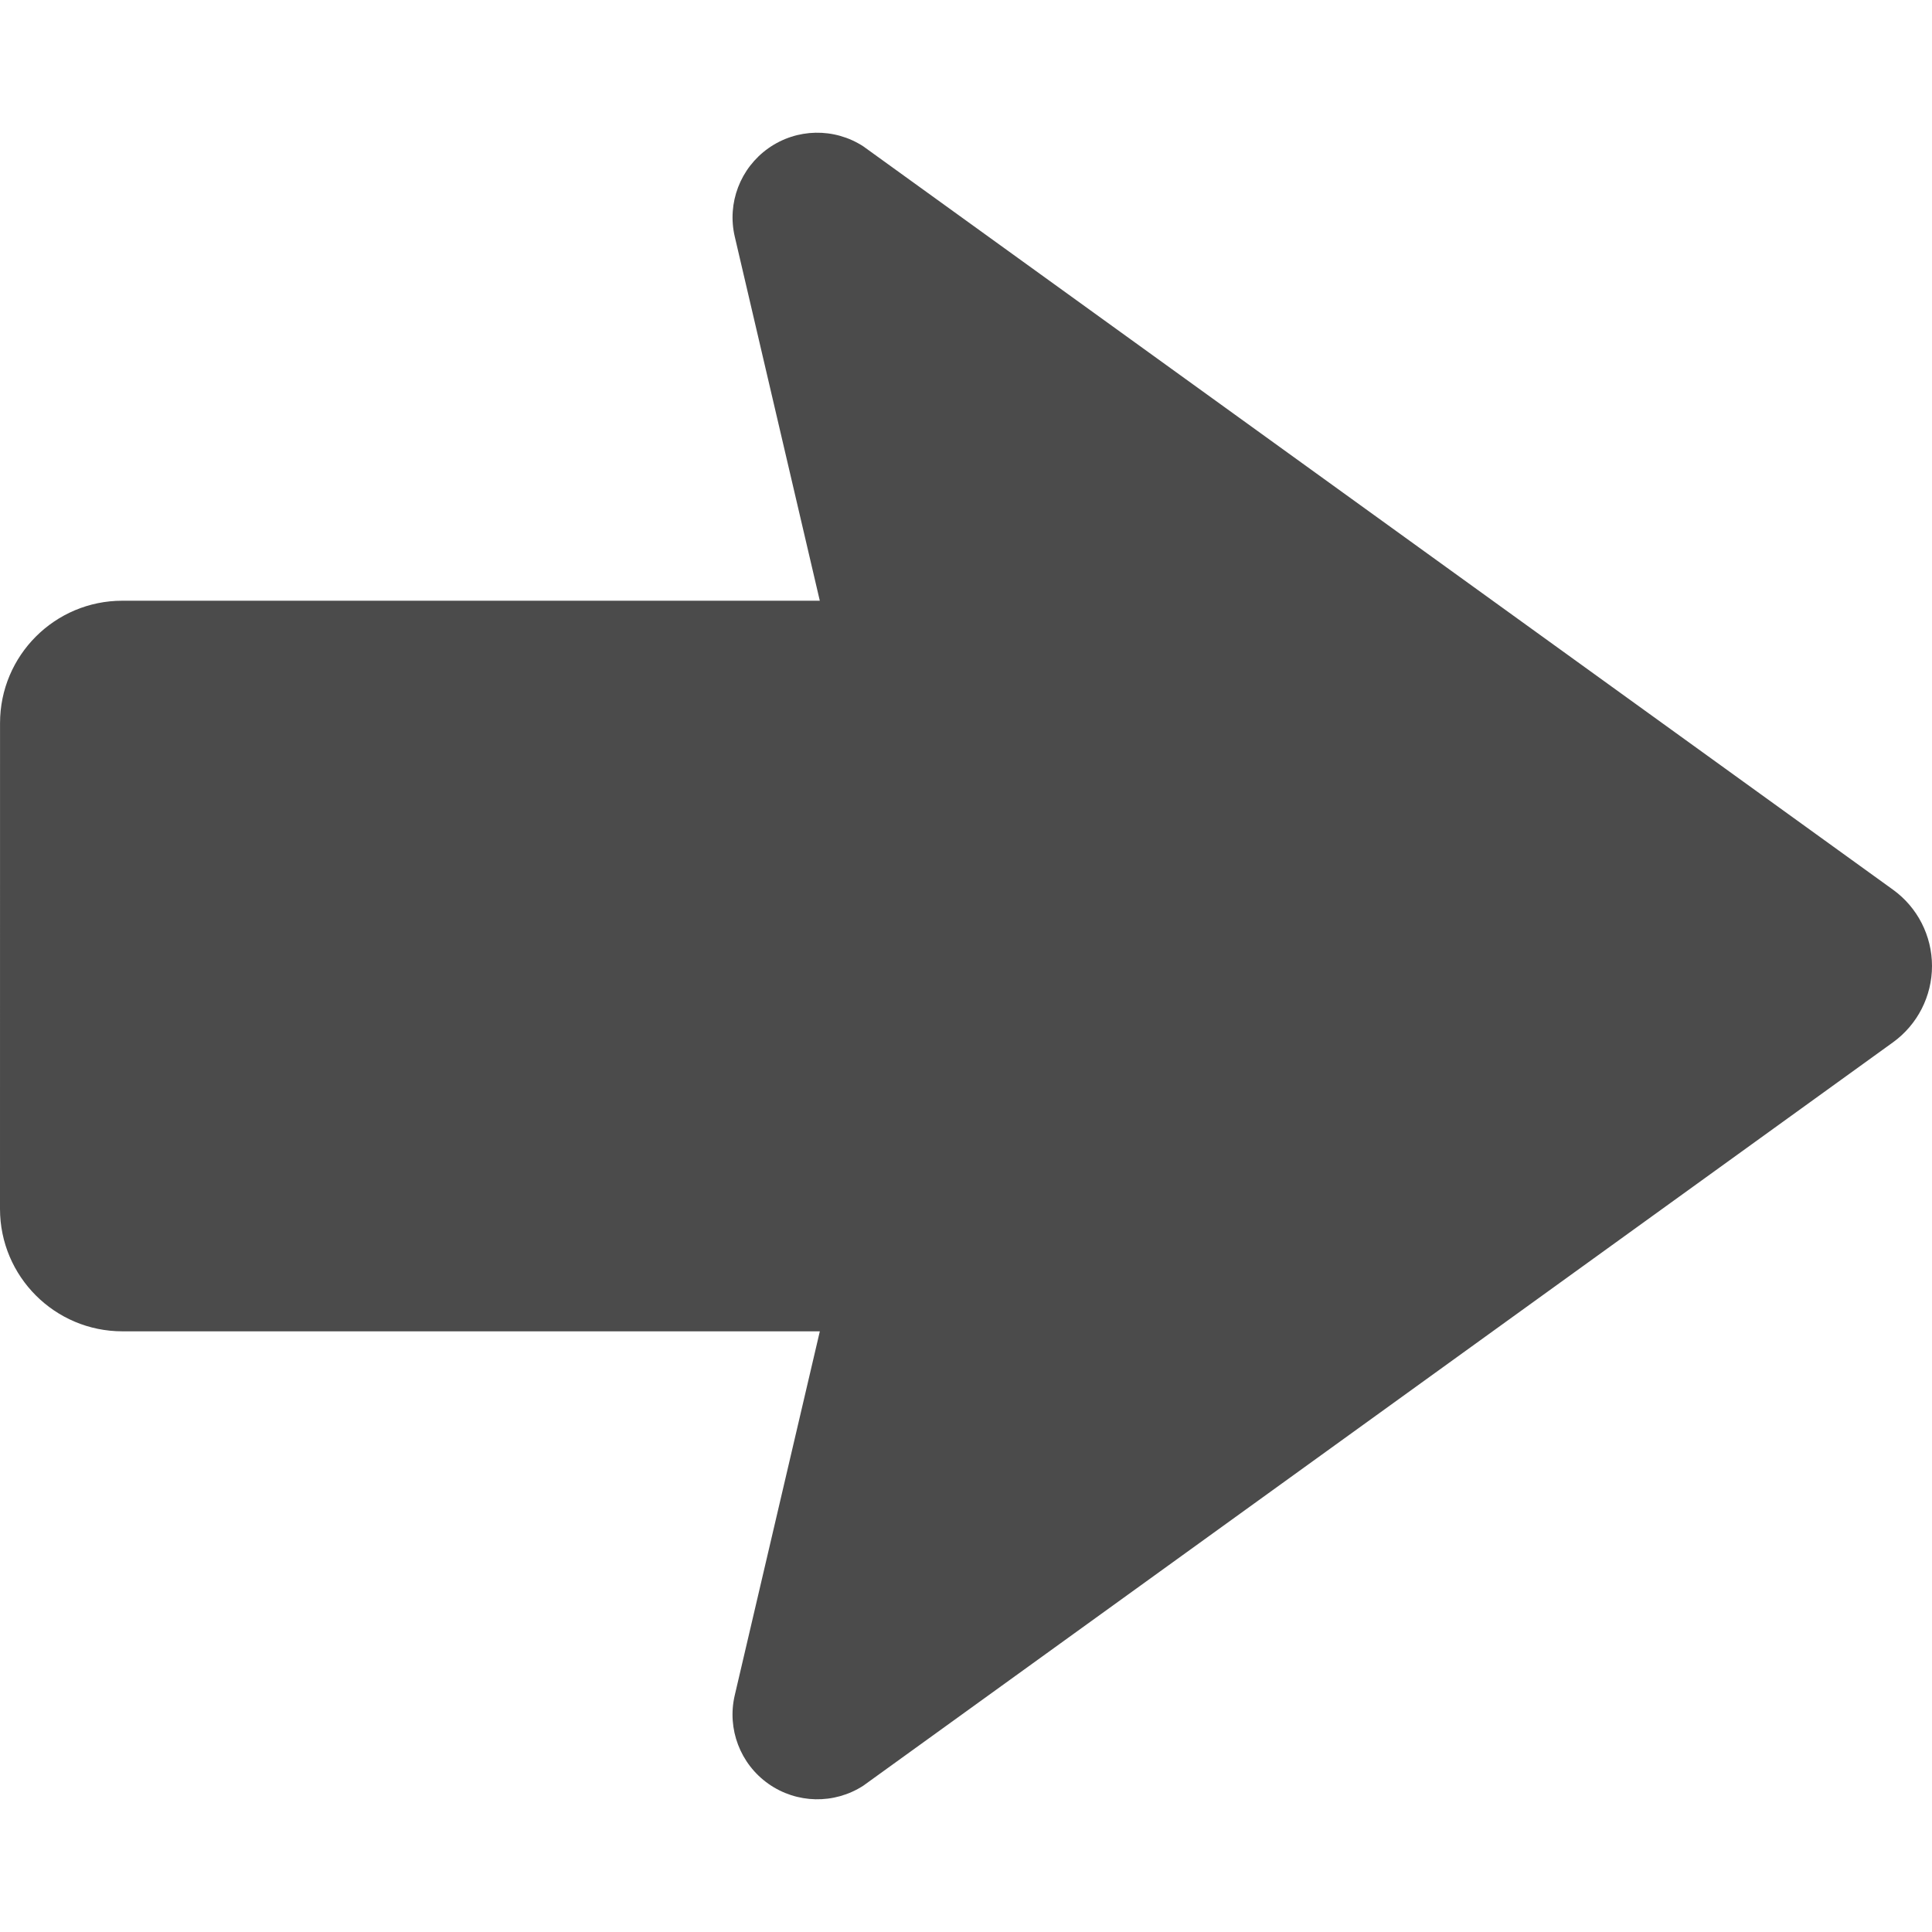
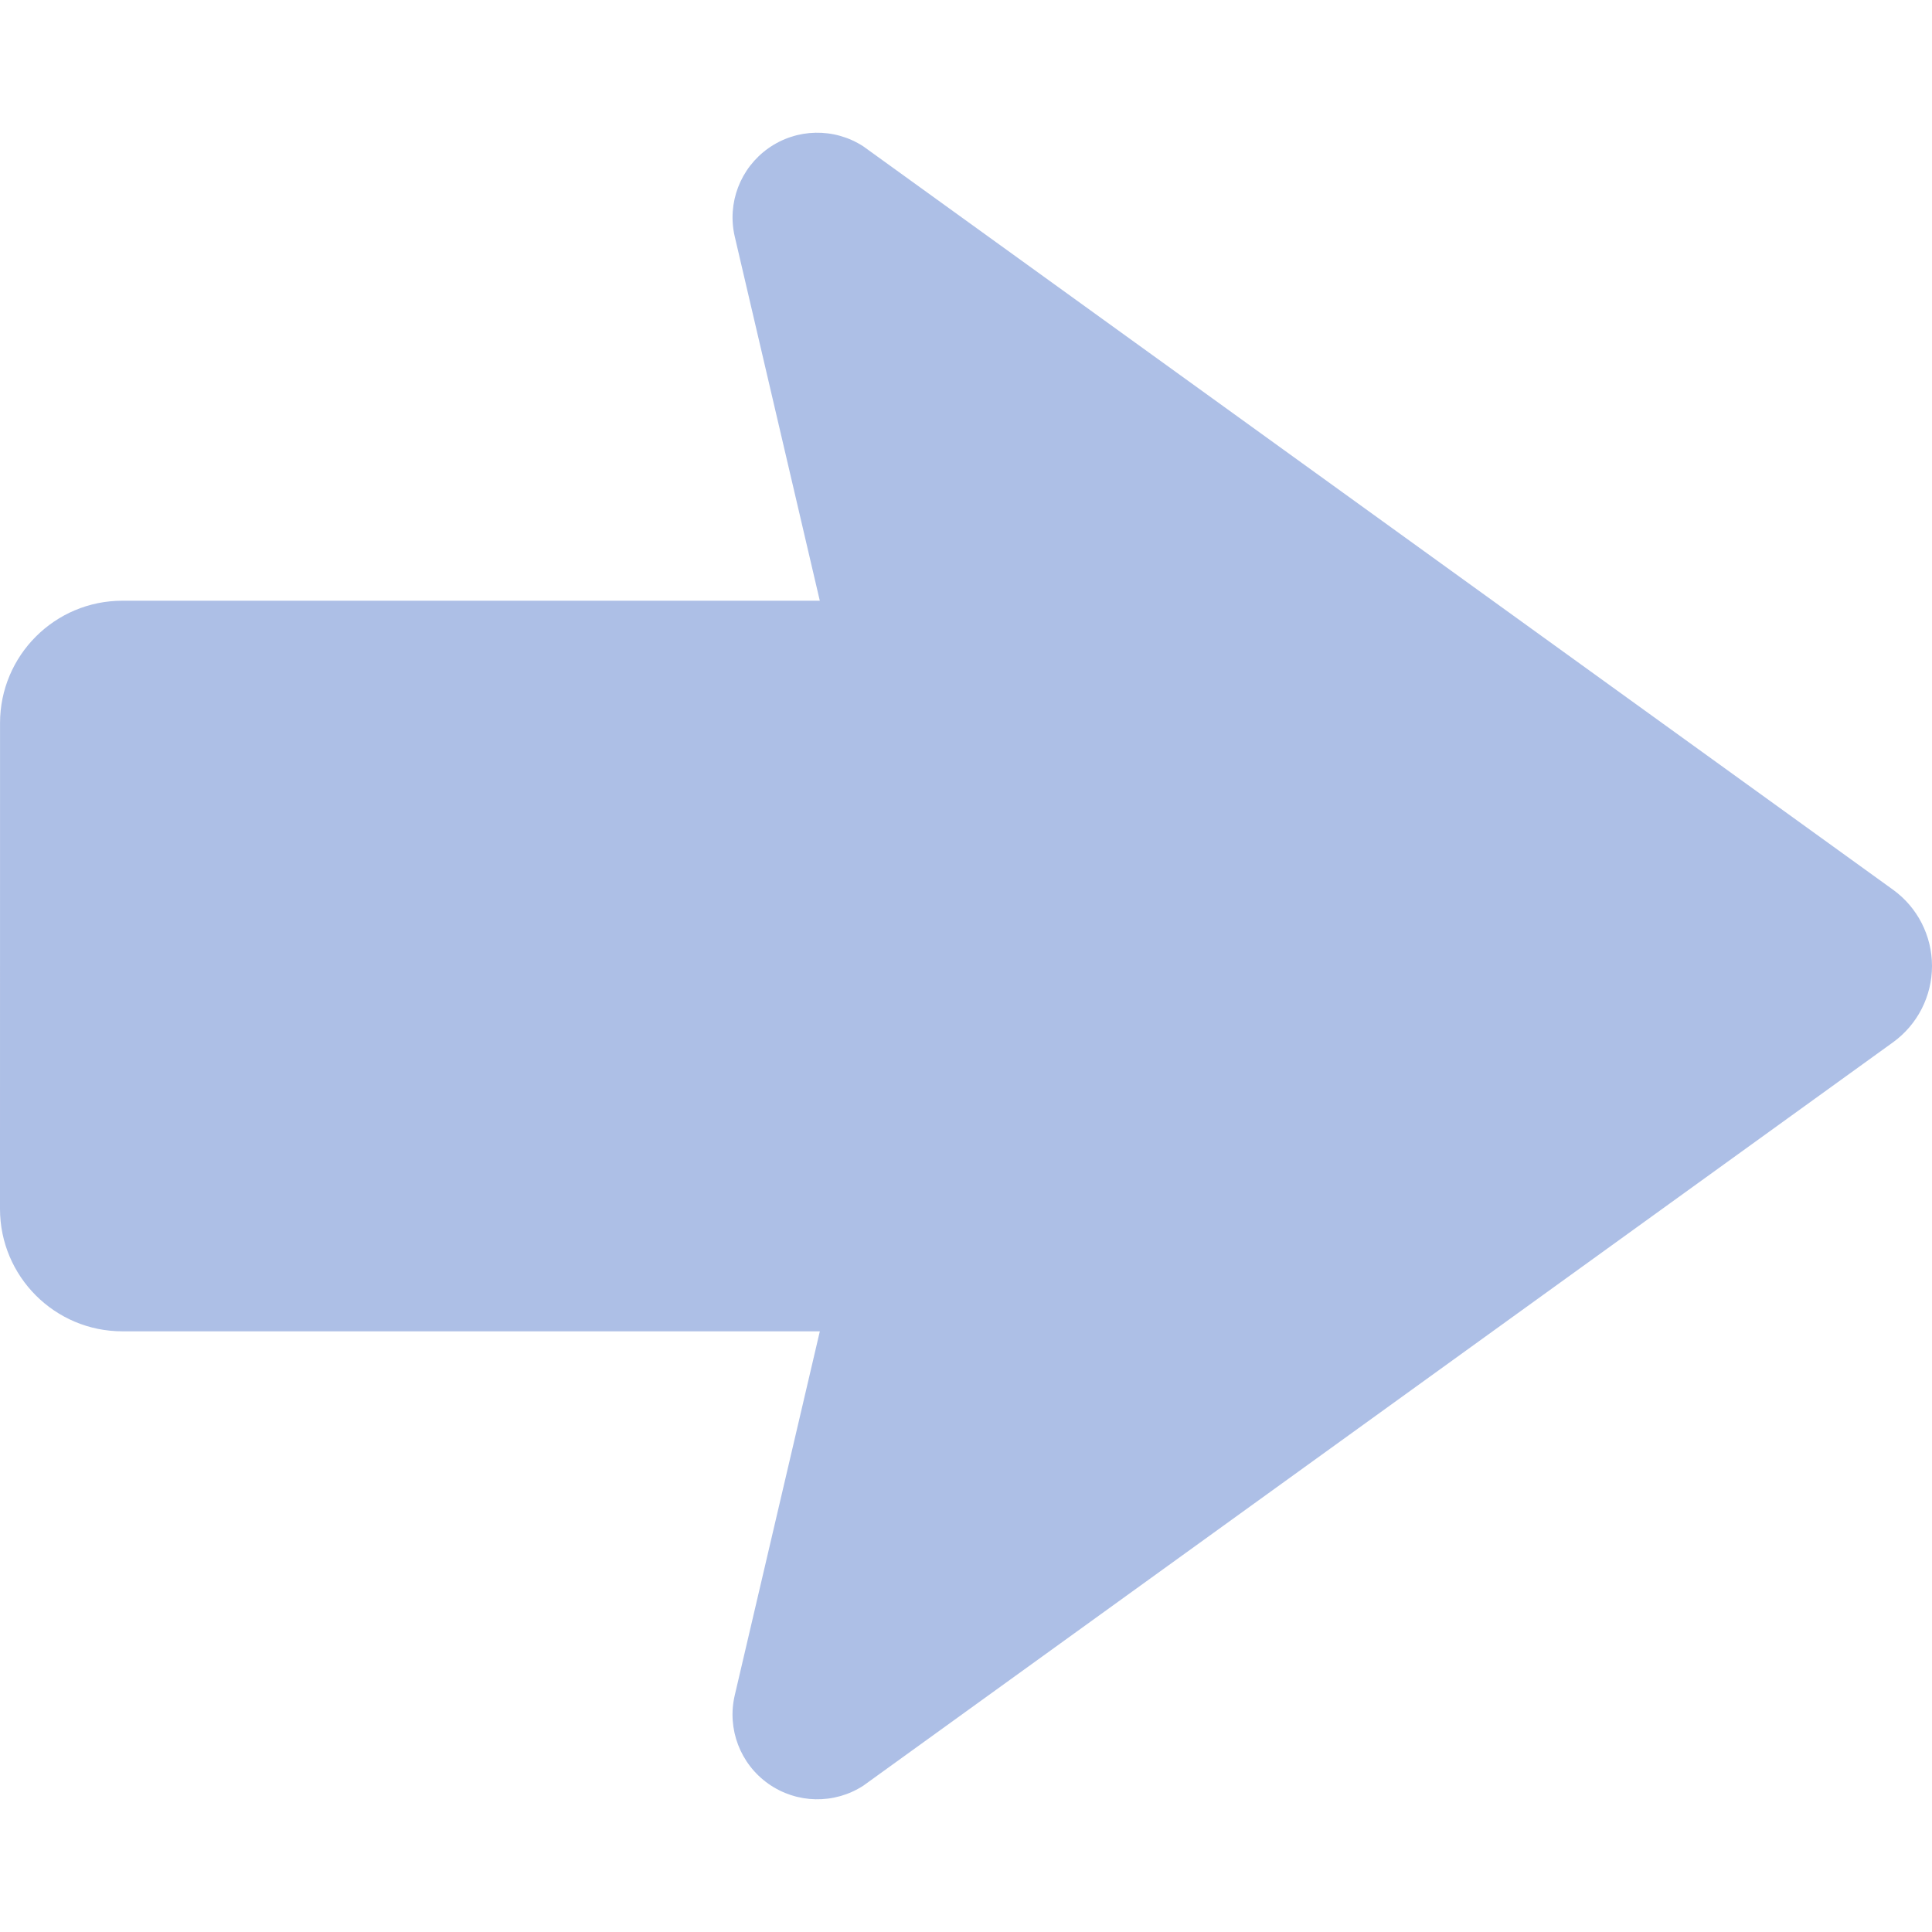
<svg xmlns="http://www.w3.org/2000/svg" version="1.1" id="_x32_" x="0px" y="0px" viewBox="0 0 512 512" style="width: 256px; height: 256px; opacity: 1;" xml:space="preserve">
  <style type="text/css">
	.st0{fill:#4B4B4B;}
</style>
  <g>
-     <path class="st0" d="M501.66,235.774L228.764,38.771c-7.692-4.975-17.622-4.78-25.11,0.496   c-7.478,5.277-11.022,14.546-8.928,23.465l22.53,96.466H32.441C14.537,159.189,0.01,173.715,0.01,191.63L0,320.372   c0.01,17.925,14.537,32.442,32.441,32.442h184.823l-22.549,96.457c-2.084,8.908,1.45,18.197,8.938,23.464   c7.488,5.267,17.418,5.472,25.11,0.507L501.66,276.228c6.494-4.693,10.34-12.219,10.34-20.232S508.155,240.457,501.66,235.774z" style="fill: rgb(75, 75, 75);" />
+     <path class="st0" d="M501.66,235.774L228.764,38.771c-7.692-4.975-17.622-4.78-25.11,0.496   c-7.478,5.277-11.022,14.546-8.928,23.465l22.53,96.466H32.441C14.537,159.189,0.01,173.715,0.01,191.63L0,320.372   c0.01,17.925,14.537,32.442,32.441,32.442h184.823l-22.549,96.457c-2.084,8.908,1.45,18.197,8.938,23.464   c7.488,5.267,17.418,5.472,25.11,0.507L501.66,276.228c6.494-4.693,10.34-12.219,10.34-20.232S508.155,240.457,501.66,235.774z" style="fill: rgb(173, 191, 230);" />
  </g>
</svg>
